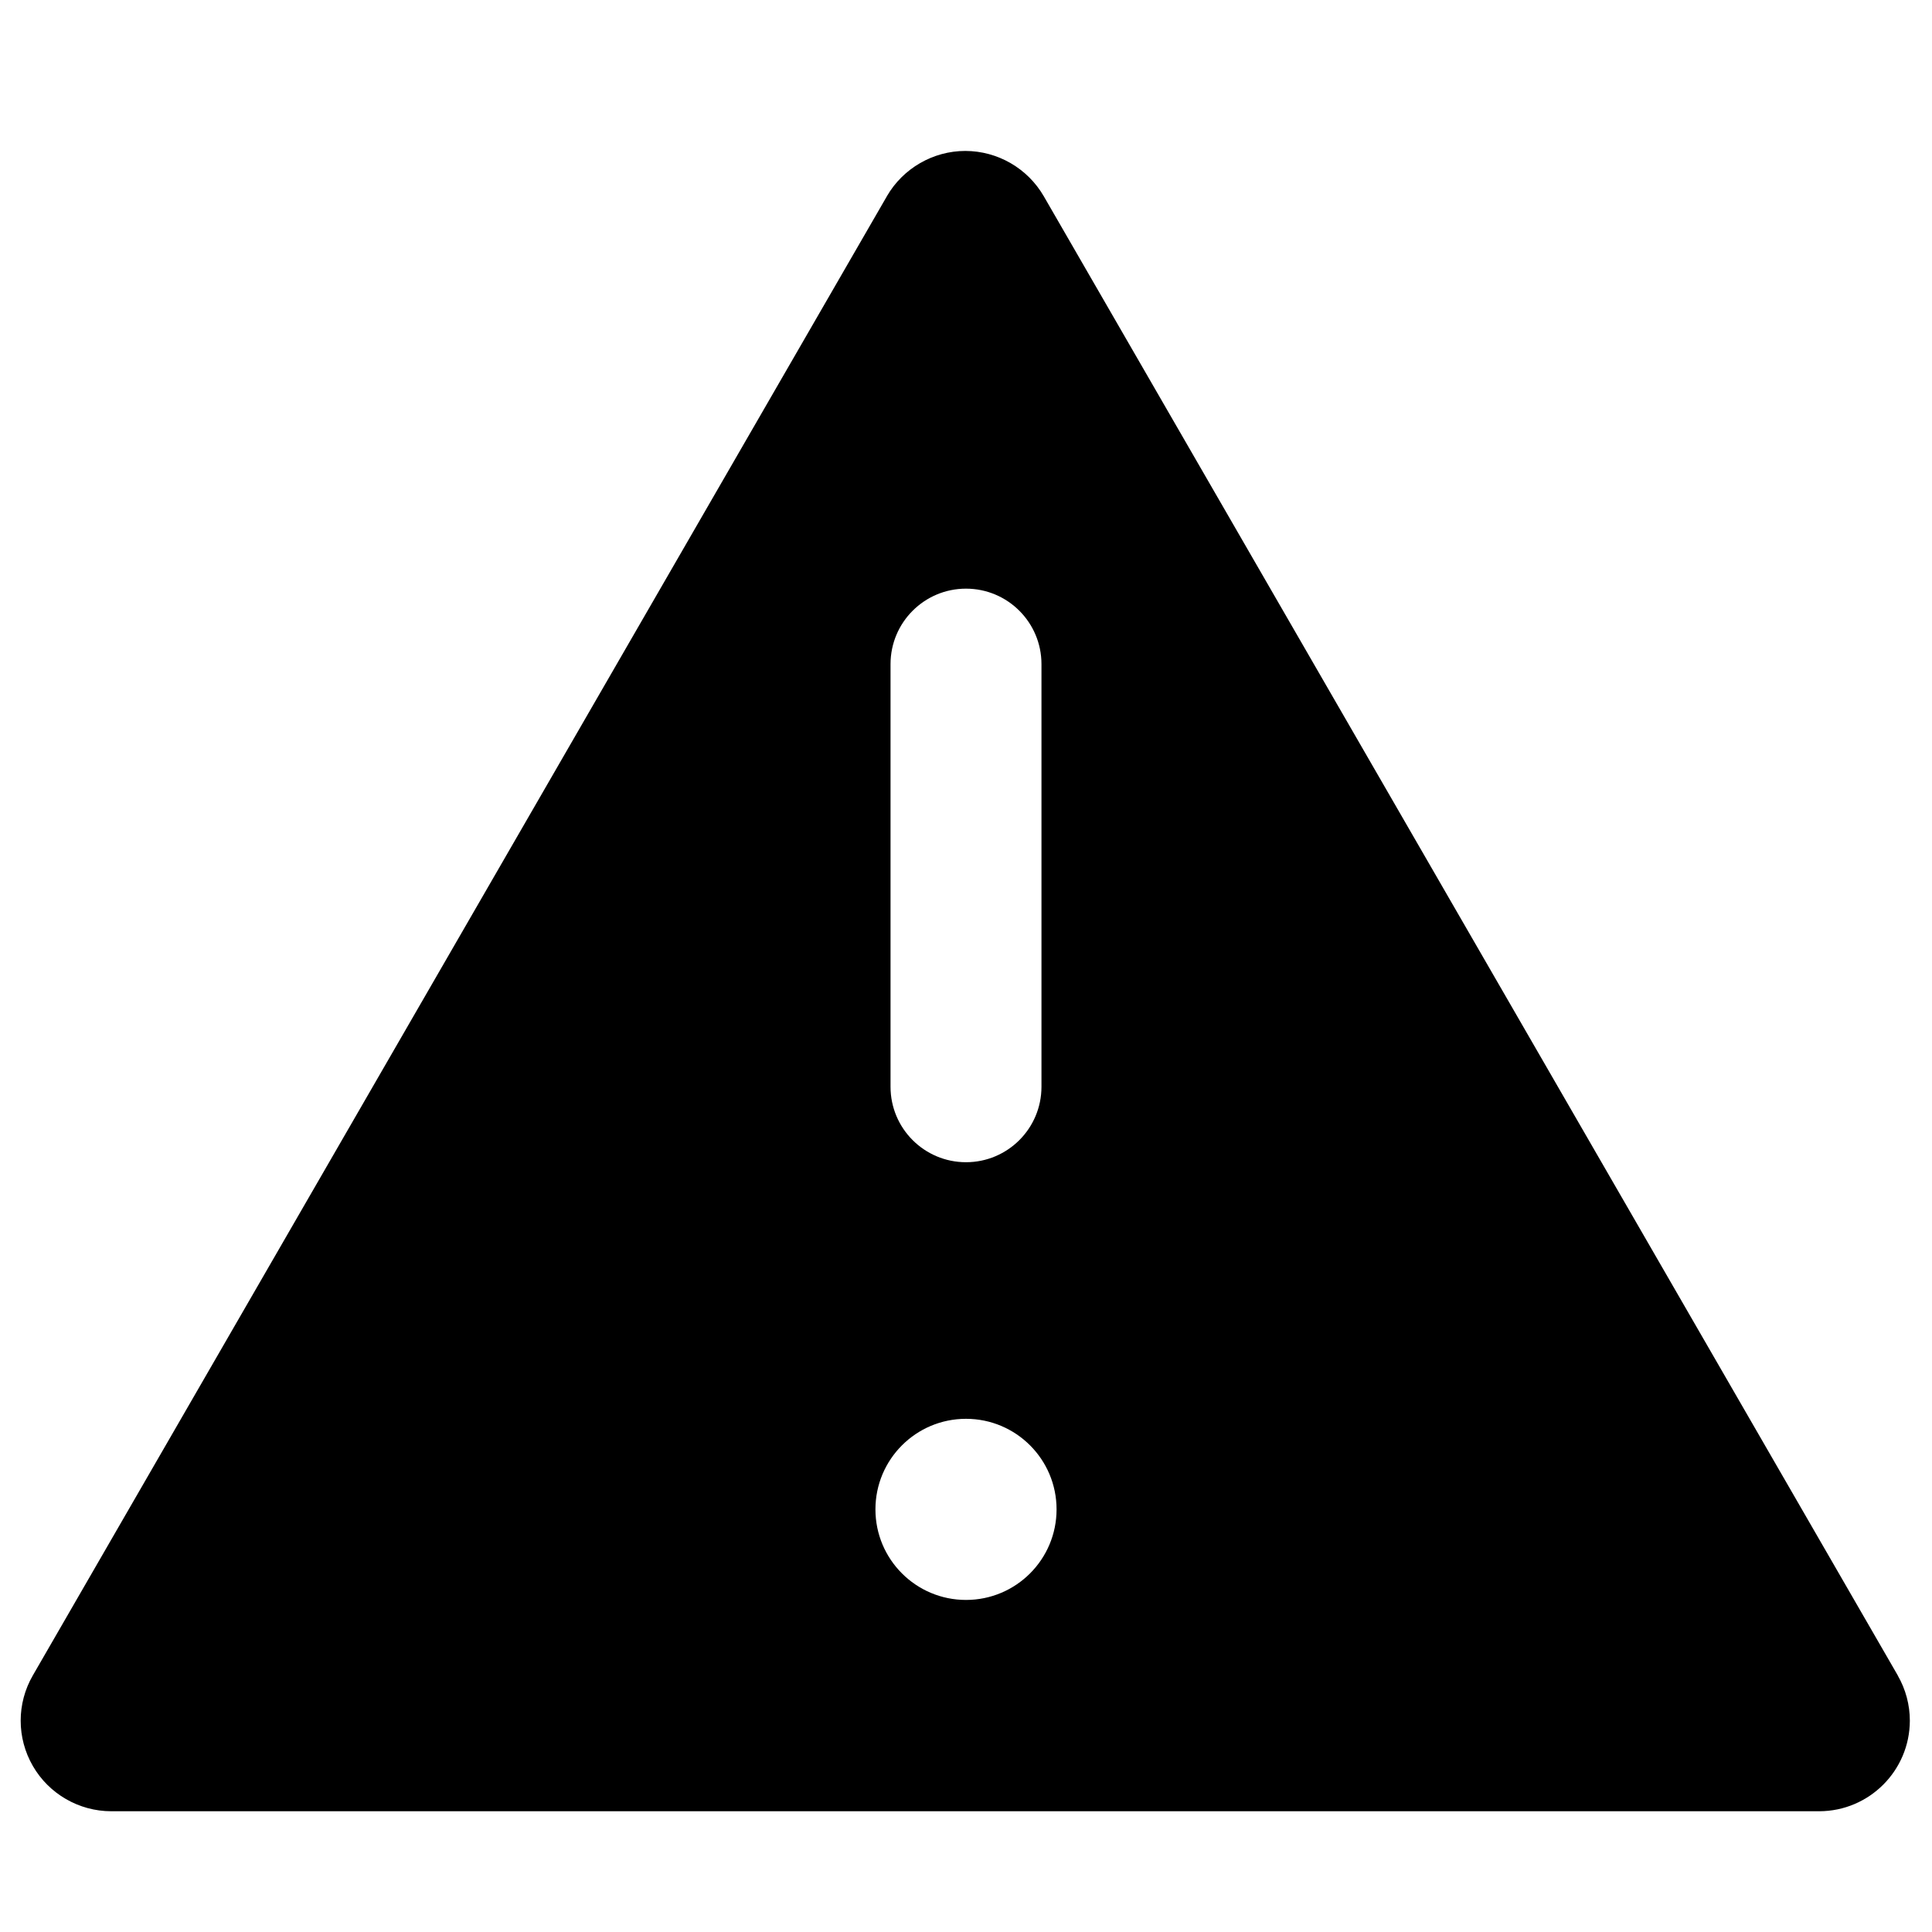
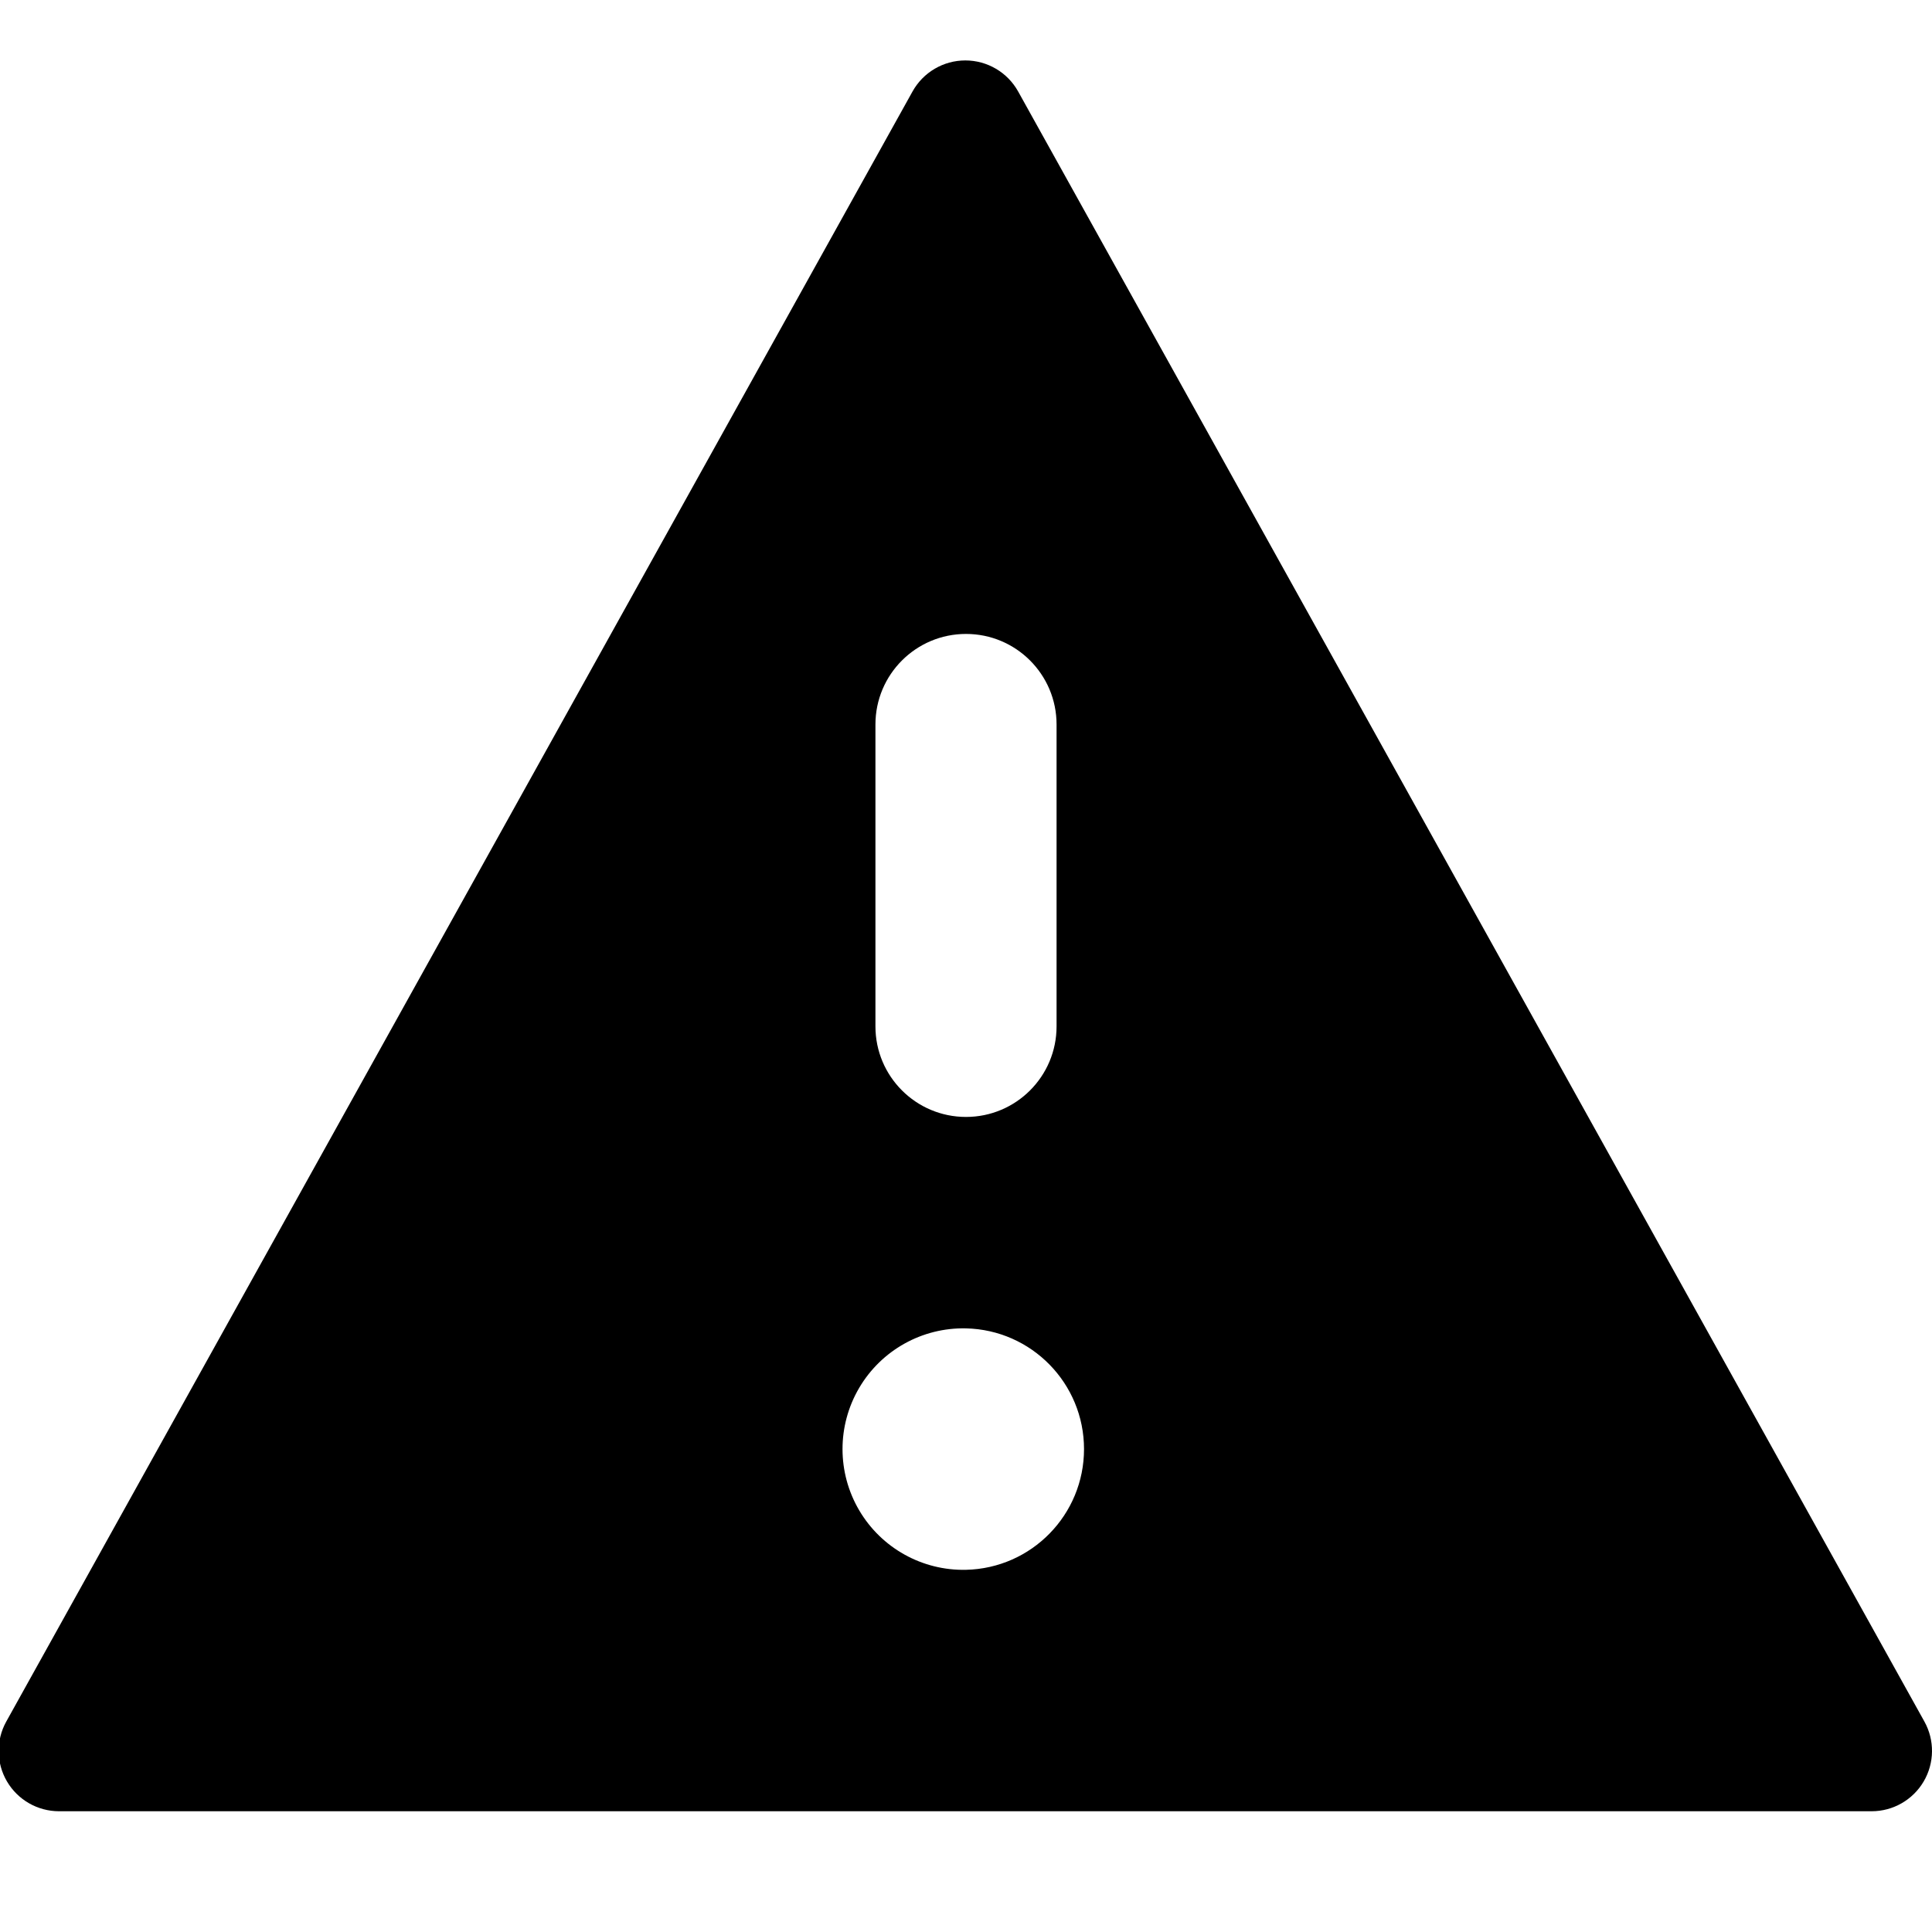
<svg xmlns="http://www.w3.org/2000/svg" viewBox="0 0 32 32">
-   <path d="M31.433 27.75 17.288 3.25a1.506 1.506 0 0 0-1.298-.75h-.001c-.533 0-1.031.287-1.299.749v.001L.544 27.75a1.497 1.497 0 0 0 0 1.5c.267.463.765.75 1.299.75h28.29a1.504 1.504 0 0 0 1.5-1.5c0-.26-.068-.519-.201-.75ZM14.75 11a1.25 1.25 0 1 1 2.5 0v7a1.25 1.25 0 1 1-2.5 0v-7ZM16 26.5a1.5 1.5 0 1 1 0-3 1.5 1.5 0 0 1 0 3Z" />
+   <path d="m31.874 28.514-15.011-27a1.001 1.001 0 0 0-1.748 0l-15.011 27A1 1 0 0 0 .978 30H31a1 1 0 0 0 .874-1.486ZM14.5 12a1.5 1.5 0 0 1 3 0v5a1.5 1.5 0 0 1-3 0v-5ZM16 26.001a2 2 0 1 1-.001-3.999A2 2 0 0 1 16 26.001Z" />
</svg>
